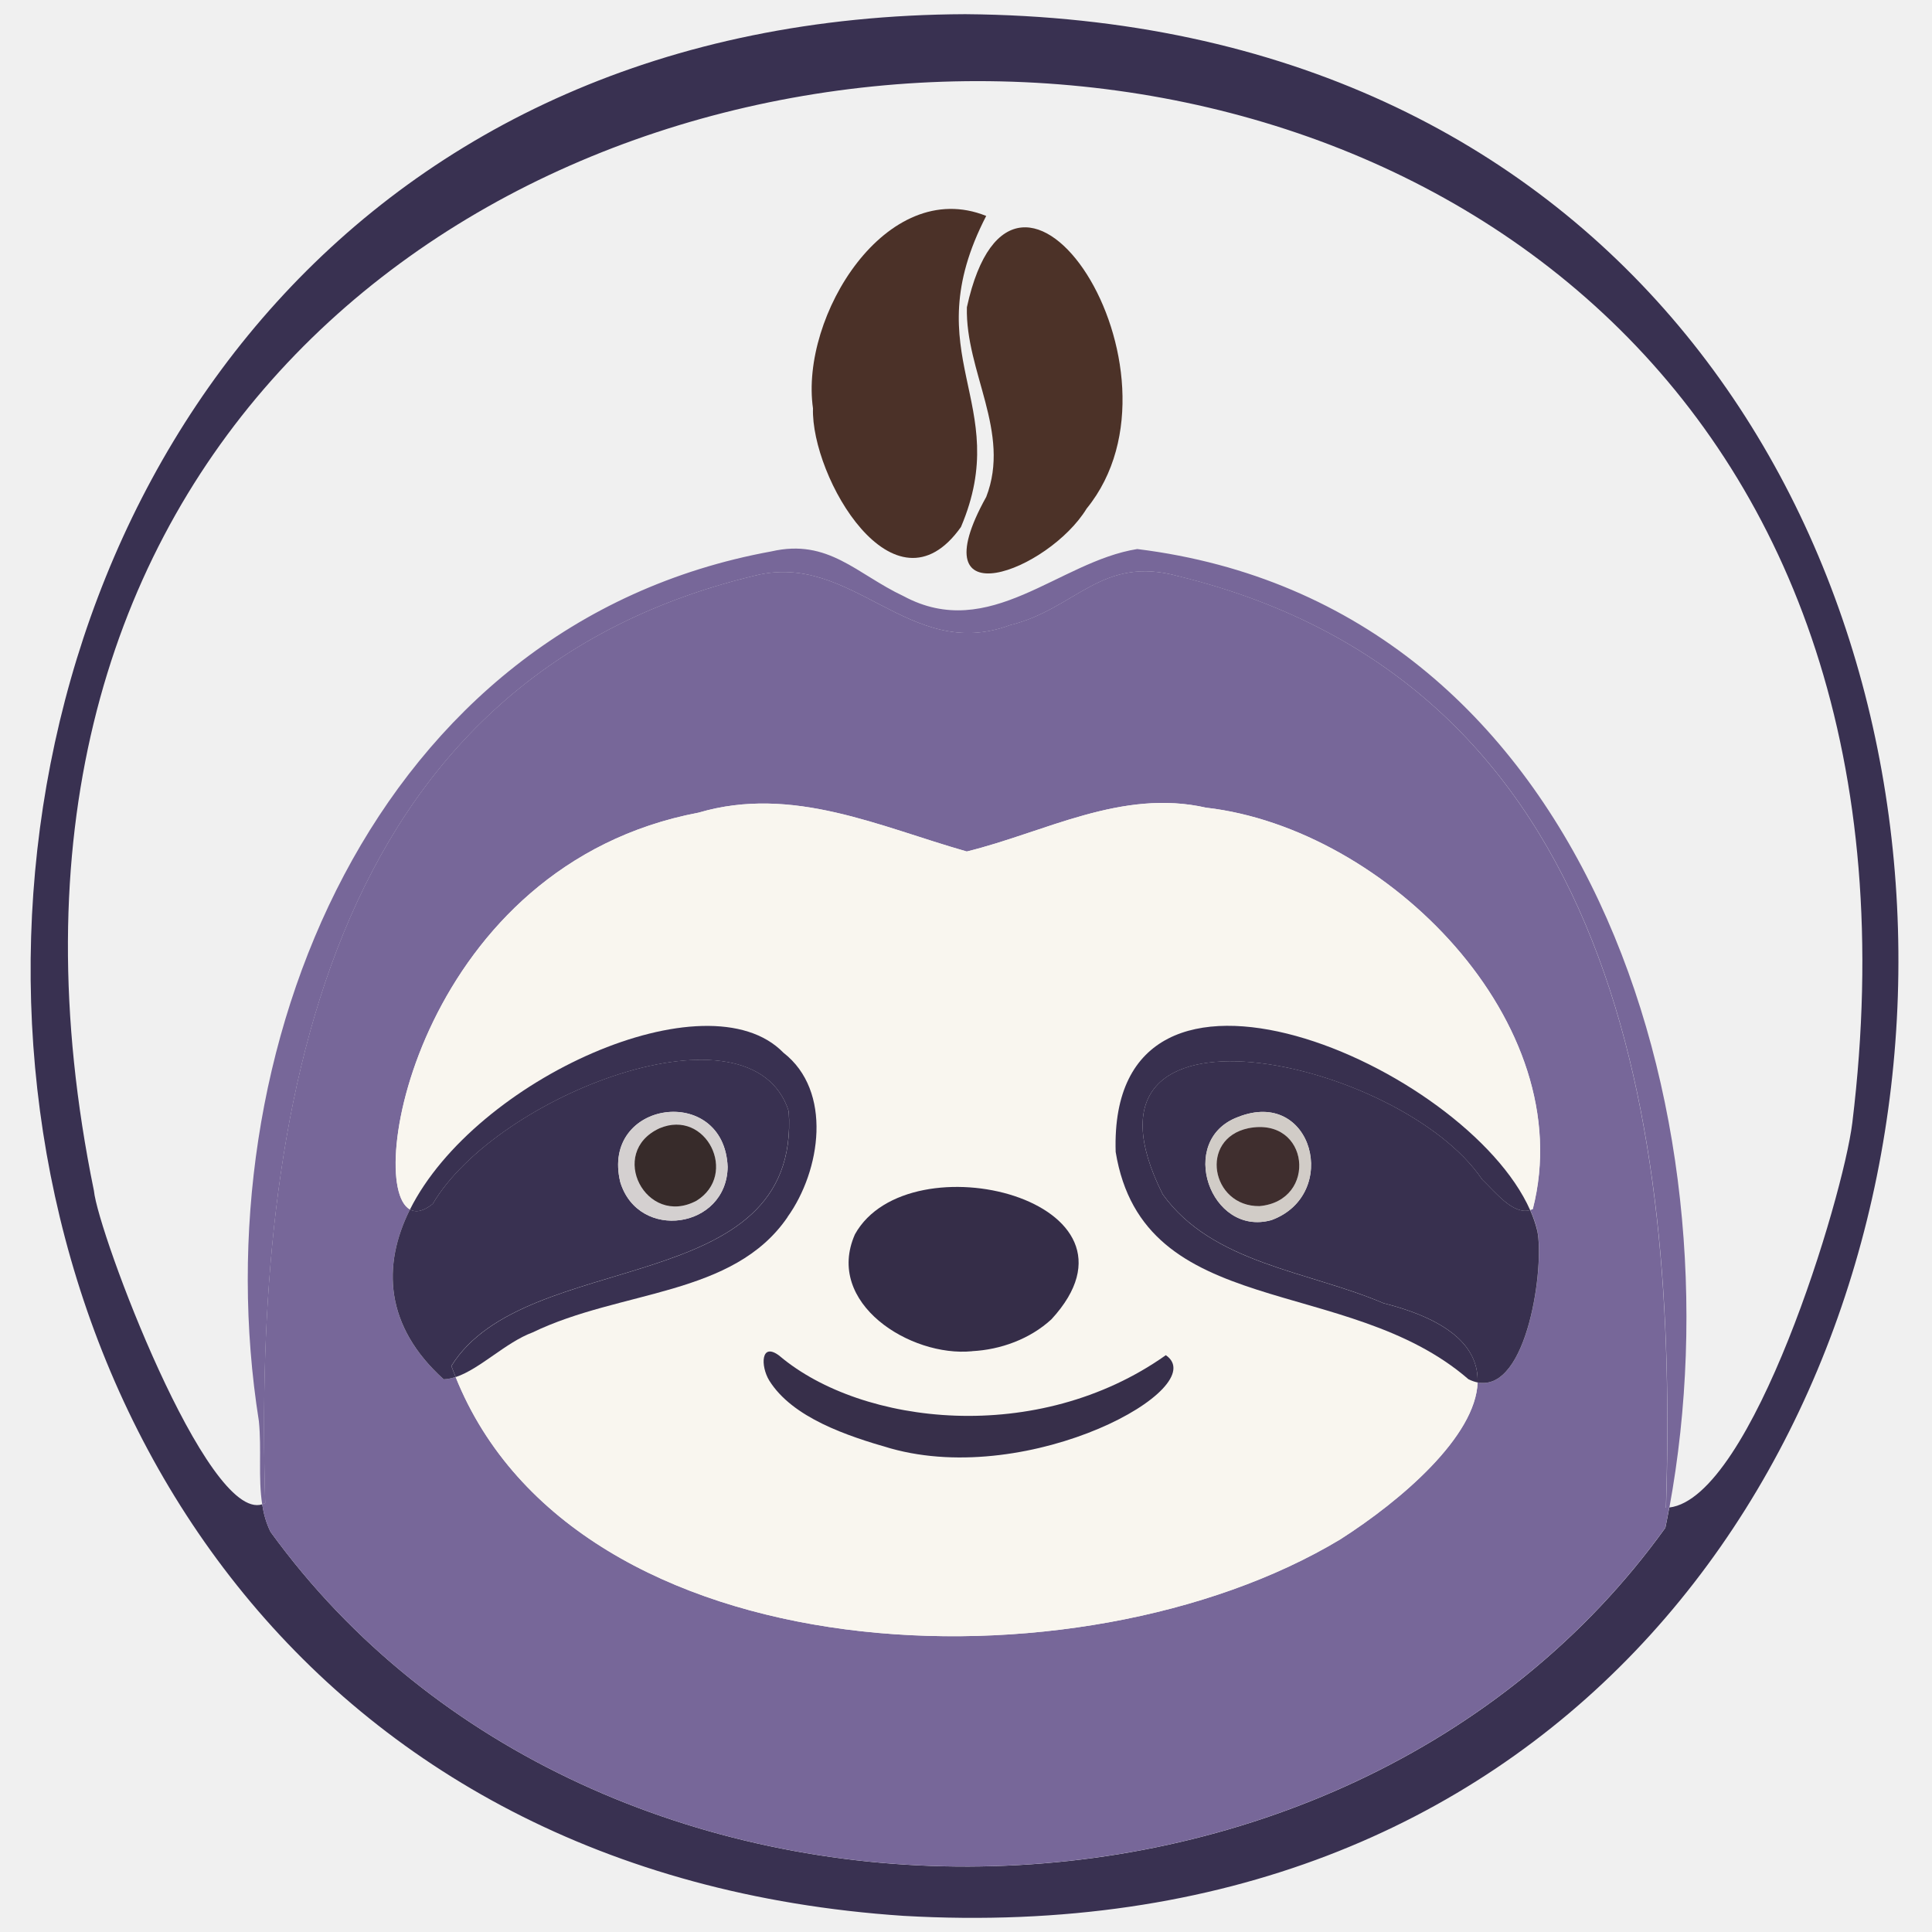
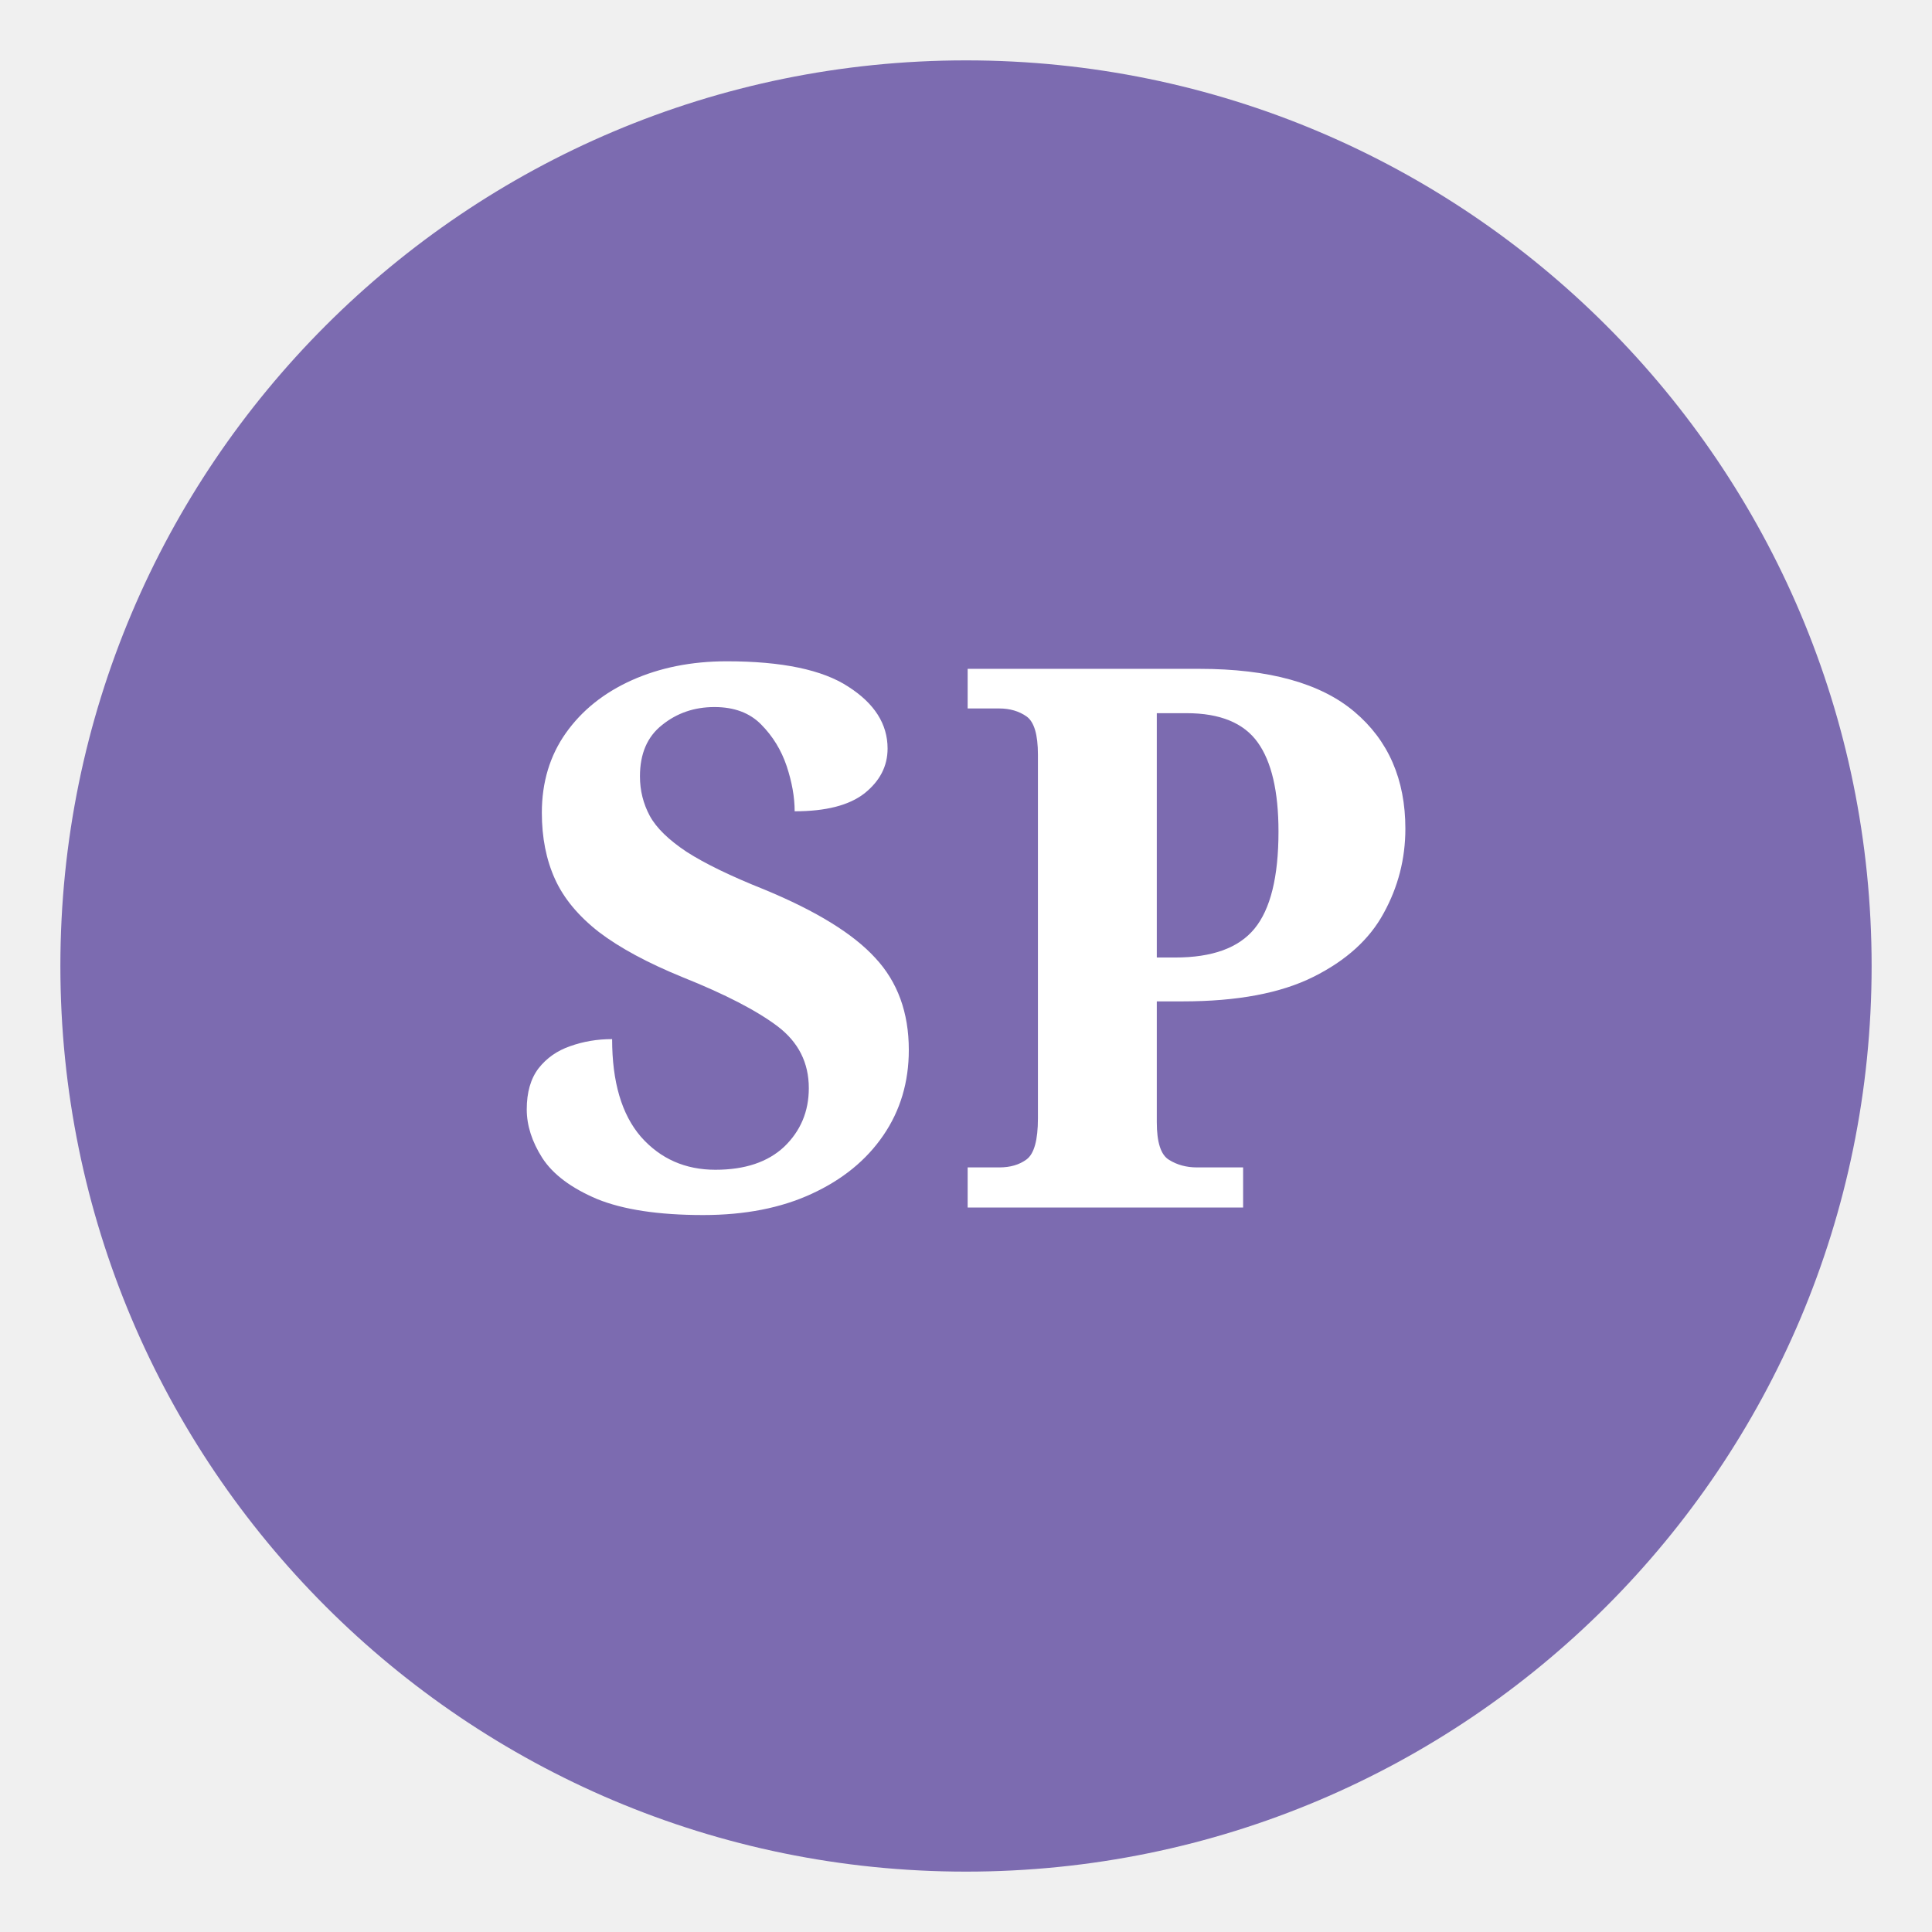
- <svg xmlns="http://www.w3.org/2000/svg" id="a" data-name="Layer 1" viewBox="0 0 283.46 283.46">
-   <defs>
-     <style>
-       .c {
-         fill: #372f4a;
-       }
- 
-       .d {
-         fill: #3f2e2e;
-       }
- 
-       .e {
-         fill: #4b3128;
-       }
- 
-       .f {
-         fill: none;
-       }
- 
-       .g {
-         fill: #d4d0d0;
-       }
- 
-       .h {
-         fill: #38304f;
-       }
- 
-       .i {
-         fill: #d1ccc7;
-       }
- 
-       .j {
-         fill: #f9f6ef;
-       }
- 
-       .k {
-         fill: #352d48;
-       }
- 
-       .l {
-         fill: #393151;
-       }
- 
-       .m {
-         fill: #372b2a;
-       }
- 
-       .n {
-         fill: #776799;
-       }
- 
-       .o {
-         fill: #4c3228;
-       }
-     </style>
-   </defs>
-   <path class="f" d="M13.77,174.7c.6,6.15,16.56,48.64,24.69,46.01-.61-3.86-.07-8.11-.49-12.22-8.61-54.23,16.91-116.95,75.2-127.59,8.37-1.93,12.5,3.31,19.38,6.56,12.65,6.82,22.76-5.09,34.32-6.91,65.86,8.16,88.68,82.75,78.04,140.63,12.16-1.47,25.49-45.43,26.85-56.45C297.74-48.66-28.67-32.33,13.77,174.7ZM119.29,59.9c-1.93-13.49,10.77-34.11,25.41-28.23-10.62,20.58,4.07,27.35-3.7,45.63-9.78,13.81-22.02-7.34-21.71-17.41ZM159.43,74.62c-5.61,9.18-24.85,16.5-14.73-1.72,3.67-9.49-3.08-18.39-2.84-27.82,6.98-31.9,34.13,9.2,17.57,29.54Z" />
-   <path class="l" d="M141.63,2.08c-177.49.72-184.99,267.26-9.08,279.01C320.71,291.9,330.42,3.6,141.63,2.08ZM244.92,221.18c-.18,1-.38,1.99-.58,2.98-47.42,65.95-156.94,66.38-204.64.6-.64-1.28-1.01-2.64-1.23-4.05-8.13,2.63-24.09-39.86-24.69-46.01C-28.67-32.33,297.74-48.66,271.77,164.73c-1.36,11.02-14.7,54.99-26.85,56.45Z" />
-   <path class="e" d="M144.69,31.68c-14.64-5.88-27.34,14.74-25.41,28.23-.31,10.07,11.93,31.22,21.71,17.41,7.77-18.28-6.92-25.05,3.7-45.63Z" />
-   <path class="o" d="M141.86,45.08c-.24,9.44,6.51,18.34,2.84,27.82-10.12,18.21,9.12,10.9,14.73,1.72,16.56-20.34-10.59-61.44-17.57-29.54Z" />
-   <path class="n" d="M166.88,80.55c-11.56,1.82-21.67,13.73-34.32,6.91-6.89-3.24-11.01-8.48-19.38-6.56-58.28,10.64-83.8,73.36-75.2,127.59.42,4.11-.12,8.36.49,12.22.15-.05.3-.11.45-.19-1.71-56.76,8.4-120.77,71.75-136.04,14.42-3.7,22.66,12.79,37.53,7.24,9.74-2.4,13.42-10.33,24.76-7.16,64.63,15.86,73.23,81.05,71.48,136.67.16,0,.33-.02.49-.04,10.65-57.88-12.18-132.46-78.04-140.63Z" />
-   <path class="n" d="M172.95,84.55c-11.34-3.17-15.02,4.76-24.76,7.16-14.86,5.55-23.1-10.94-37.53-7.24-63.35,15.27-73.46,79.28-71.75,136.04-.15.08-.3.14-.45.19.22,1.41.6,2.78,1.23,4.05,47.7,65.78,157.22,65.35,204.64-.6.2-.99.4-1.98.58-2.98-.16.02-.33.04-.49.04,1.75-55.62-6.85-120.81-71.48-136.67ZM225.55,180.56c1.09,4.99-1.38,23.75-8.75,22.26-.28,7.92-11.16,17.3-20.17,23.05-38.22,22.99-112.16,20.11-129.78-23.84-.59.19-1.17.32-1.75.34-8.67-7.8-9.06-16.71-4.95-24.92-6.82-3.77,1.89-50.54,42.35-58.22,13.8-4.06,26.58,2.08,39.35,5.7,11.43-2.8,22.72-9.26,35.15-6.42,26.51,3.07,54.9,31.63,47.9,58.88-.13.06-.26.1-.38.14.45,1.01.8,2.02,1.04,3.02Z" />
-   <path class="j" d="M176.99,118.51c-12.43-2.84-23.72,3.63-35.15,6.42-12.77-3.62-25.55-9.76-39.35-5.7-40.46,7.68-49.17,54.45-42.35,58.22,9.58-19.13,43.67-34.45,54.79-23.01,7.24,5.62,5.49,17.3.6,24.11-7.97,11.66-24.43,10.65-37.41,16.92-3.94,1.46-7.72,5.37-11.28,6.55,17.61,43.96,91.56,46.84,129.78,23.84,9.01-5.75,19.9-15.13,20.17-23.05-.43-.09-.88-.23-1.34-.47-17.84-15.48-47.69-8.44-51.76-33.35-1.12-35.52,51.41-12.72,60.81,8.53.13-.04.26-.08.38-.14,7-27.25-21.38-55.82-47.9-58.88ZM125.44,181.09c7.9-14.19,44.86-4.94,28.83,12.47-3.14,2.9-7.47,4.47-11.65,4.68-9.04.9-21.66-7.04-17.18-17.16ZM171.06,198.83c6.91,4.75-19.76,19.46-40.37,13.68-6.4-1.83-14.4-4.5-17.81-9.95-1.31-2.13-1.27-5.8,1.55-3.59,12.07,10.15,37.83,13.17,56.64-.14Z" />
-   <path class="k" d="M142.62,198.24c4.18-.21,8.51-1.78,11.65-4.68,16.02-17.41-20.93-26.66-28.83-12.47-4.48,10.12,8.14,18.05,17.18,17.16Z" />
-   <path class="c" d="M114.42,198.97c-2.82-2.2-2.86,1.46-1.55,3.59,3.41,5.45,11.41,8.12,17.81,9.95,20.61,5.78,47.28-8.93,40.37-13.68-18.81,13.32-44.57,10.3-56.64.14Z" />
-   <path class="h" d="M217.46,173.05c-11.94-17.76-62.42-28.83-46.87,2.17,7.31,10.19,21.4,11.26,32.4,15.98,10.28,2.6,13.96,6.85,13.8,11.62,7.38,1.49,9.84-17.27,8.75-22.26-.24-1-.59-2.01-1.04-3.02-2.49.76-5.13-2.68-7.04-4.49ZM186.55,179.01c-8.99,2.52-13.93-11.74-4.94-15.11,10.99-4.39,15.09,11.37,4.94,15.11Z" />
-   <path class="h" d="M163.69,169.01c4.07,24.9,33.92,17.87,51.76,33.35.47.23.91.38,1.34.47.17-4.77-3.52-9.02-13.8-11.62-11-4.71-25.1-5.79-32.4-15.98-15.55-31,34.93-19.93,46.87-2.17,1.91,1.81,4.55,5.24,7.04,4.49-9.4-21.25-61.93-44.05-60.81-8.53Z" />
-   <path class="i" d="M181.61,163.9c-8.99,3.37-4.05,17.62,4.94,15.11,10.15-3.73,6.05-19.5-4.94-15.11ZM184.78,176.96c-7.09.08-8.89-9.9-1.62-11.43,9.02-1.77,10.24,10.67,1.62,11.43Z" />
-   <path class="d" d="M183.16,165.53c-7.28,1.53-5.47,11.51,1.62,11.43,8.62-.76,7.4-13.2-1.62-11.43Z" />
-   <path class="l" d="M115.73,163.06c-5.39-16.93-42.87-2.4-52.23,13.56-1.35,1.1-2.48,1.32-3.35.83-4.11,8.21-3.71,17.12,4.95,24.92.58-.02,1.16-.15,1.75-.34-.21-.53-.43-1.07-.63-1.62,10.91-17.58,51.29-9.6,49.5-37.35ZM106.76,171.2c-.14,9.1-13.08,10.97-15.75,2.25-2.94-12.04,15.23-14.52,15.75-2.25Z" />
-   <path class="l" d="M115.54,178.56c4.89-6.81,6.64-18.49-.6-24.11-11.12-11.44-45.21,3.88-54.79,23.01.87.48,2,.27,3.35-.83,9.36-15.95,46.84-30.49,52.23-13.56,1.78,27.75-38.59,19.77-49.5,37.35.2.55.41,1.08.63,1.62,3.56-1.18,7.34-5.09,11.28-6.55,12.98-6.27,29.44-5.26,37.41-16.92Z" />
-   <path class="g" d="M106.76,171.2c-.51-12.26-18.69-9.79-15.75,2.25,2.67,8.71,15.61,6.85,15.75-2.25ZM96.76,165.54c6.86-2.91,11.63,6.79,5.43,10.63-7.4,3.95-13.12-7.09-5.43-10.63Z" />
-   <path class="m" d="M102.19,176.17c6.2-3.84,1.43-13.54-5.43-10.63-7.69,3.54-1.97,14.58,5.43,10.63Z" />
+ <svg xmlns="http://www.w3.org/2000/svg" viewBox="0 0 64 64">
+   <circle cx="32" cy="32" r="30" fill="#7C6BB0" />
+   <text x="32" y="40" fill="#FFFFFF" font-family="Georgia, serif" font-size="25" font-weight="700" text-anchor="middle">SP</text>
</svg>
